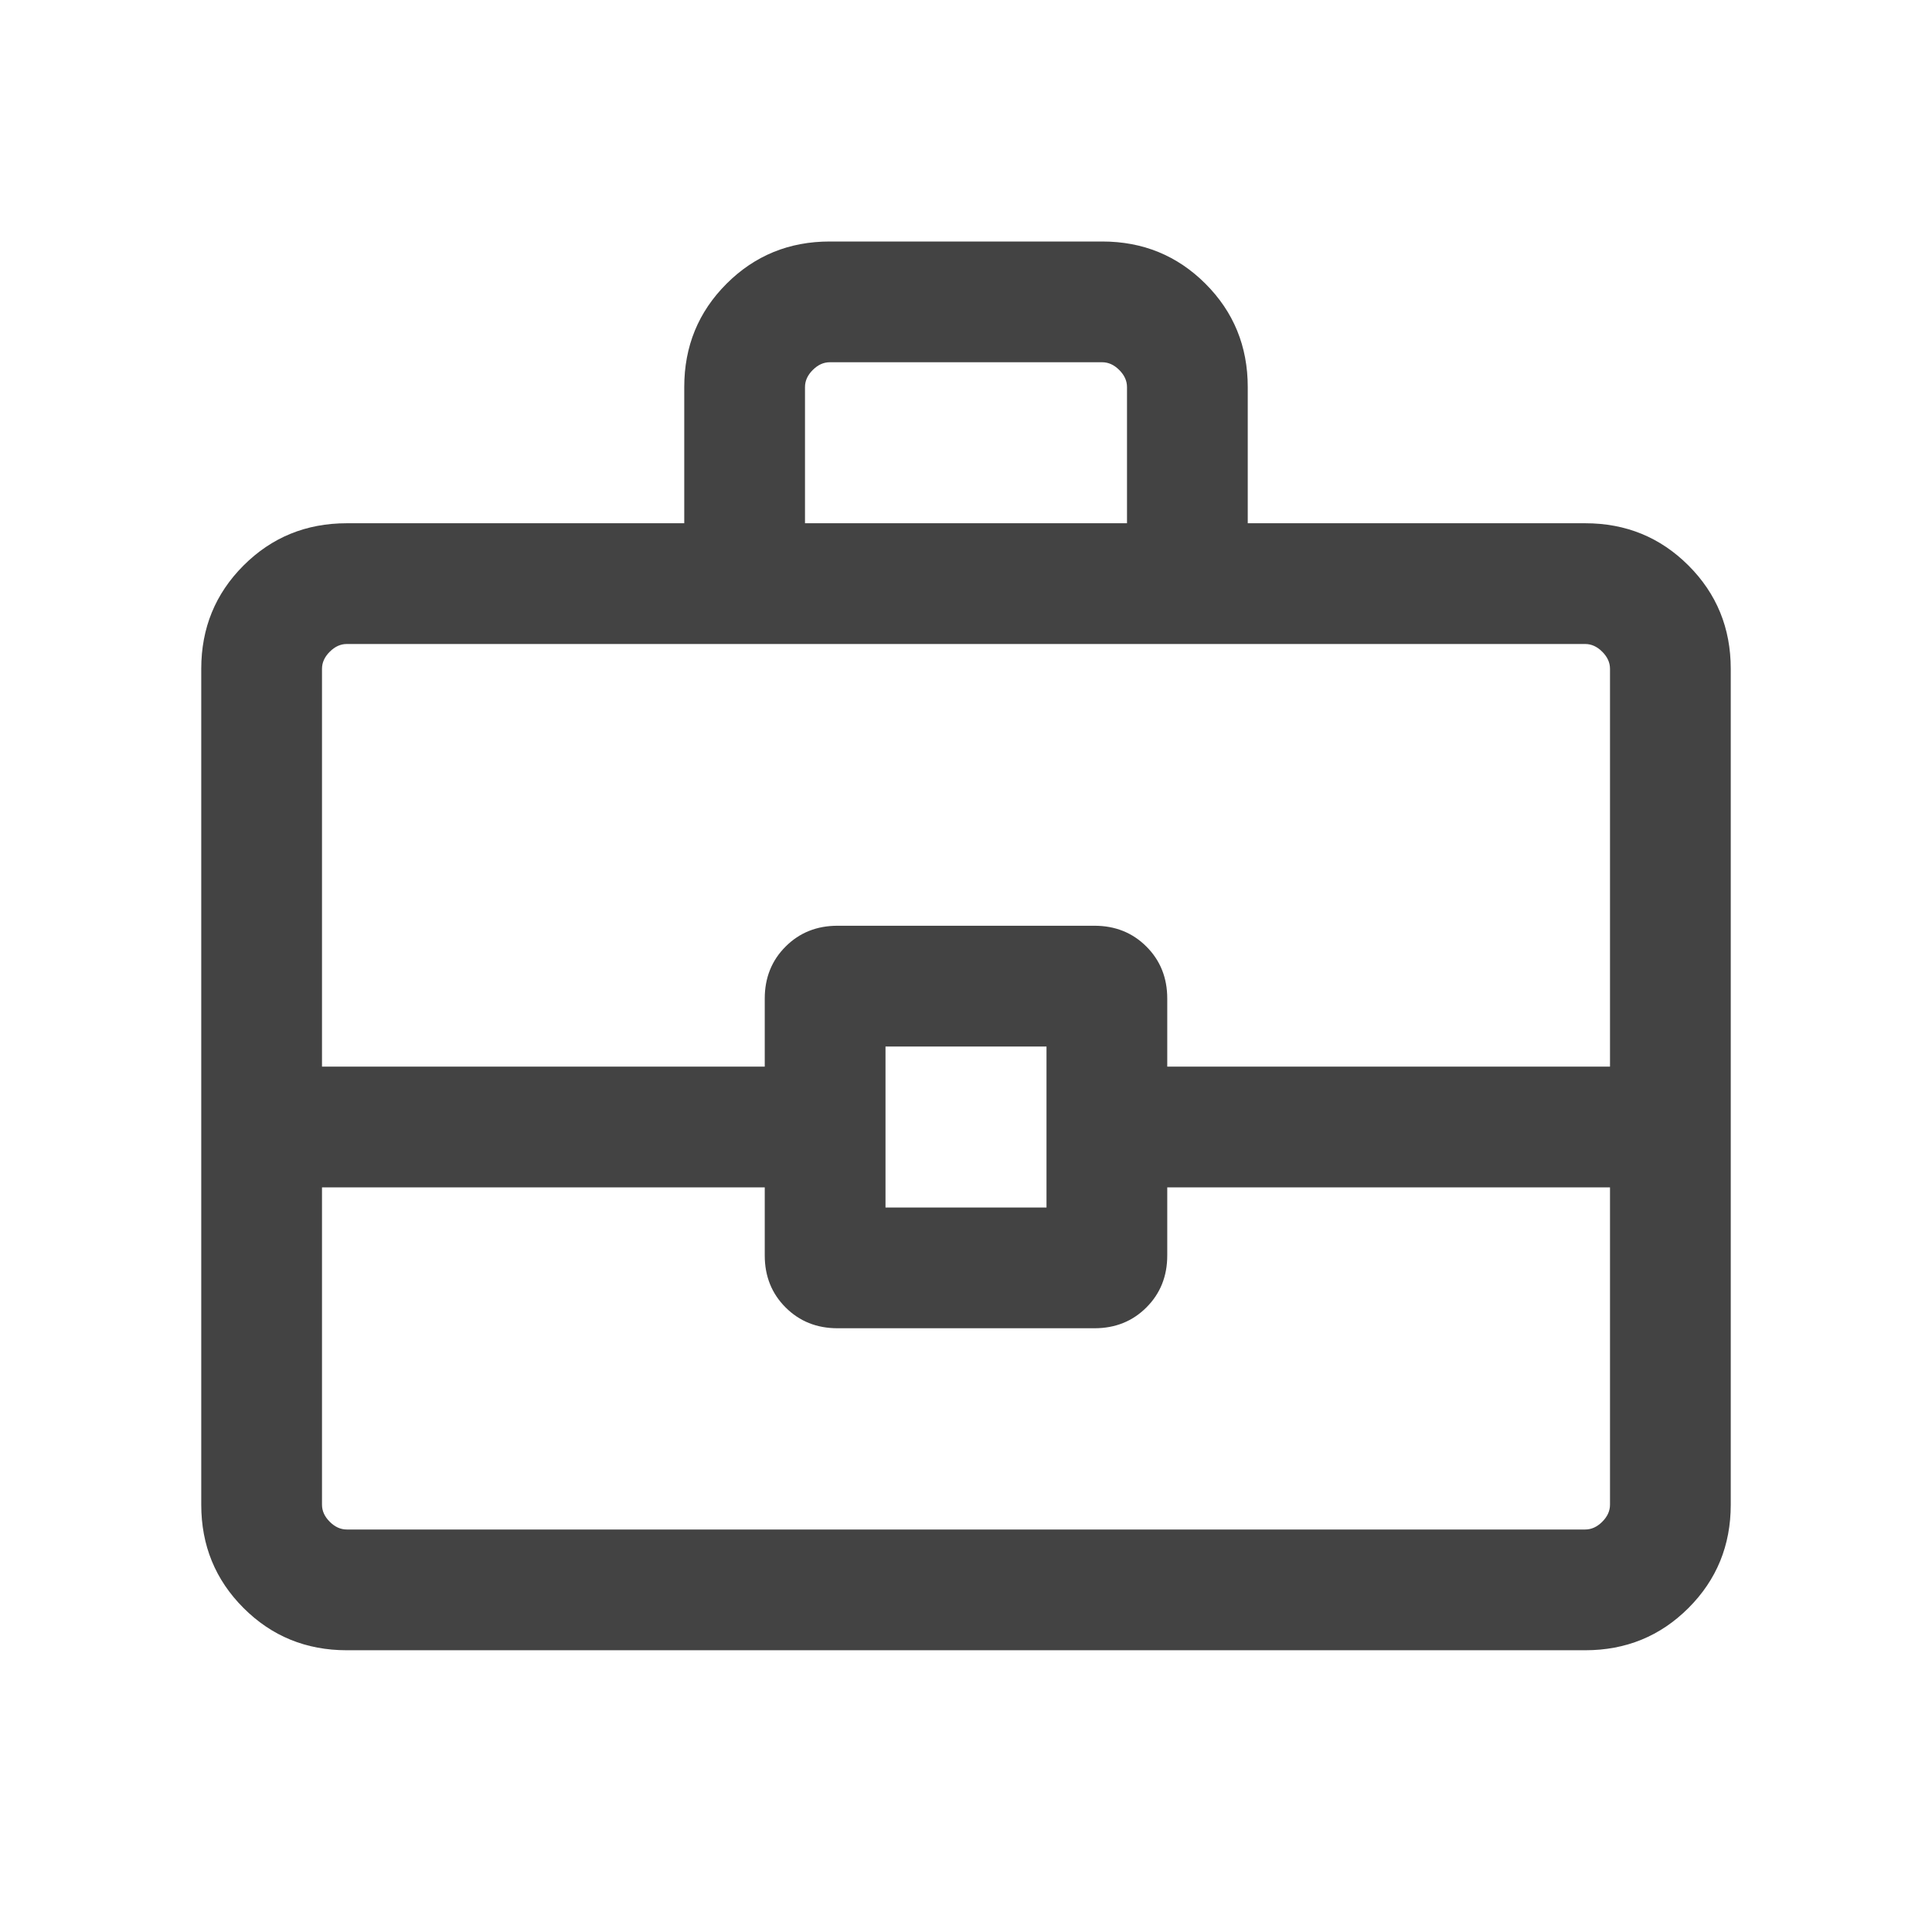
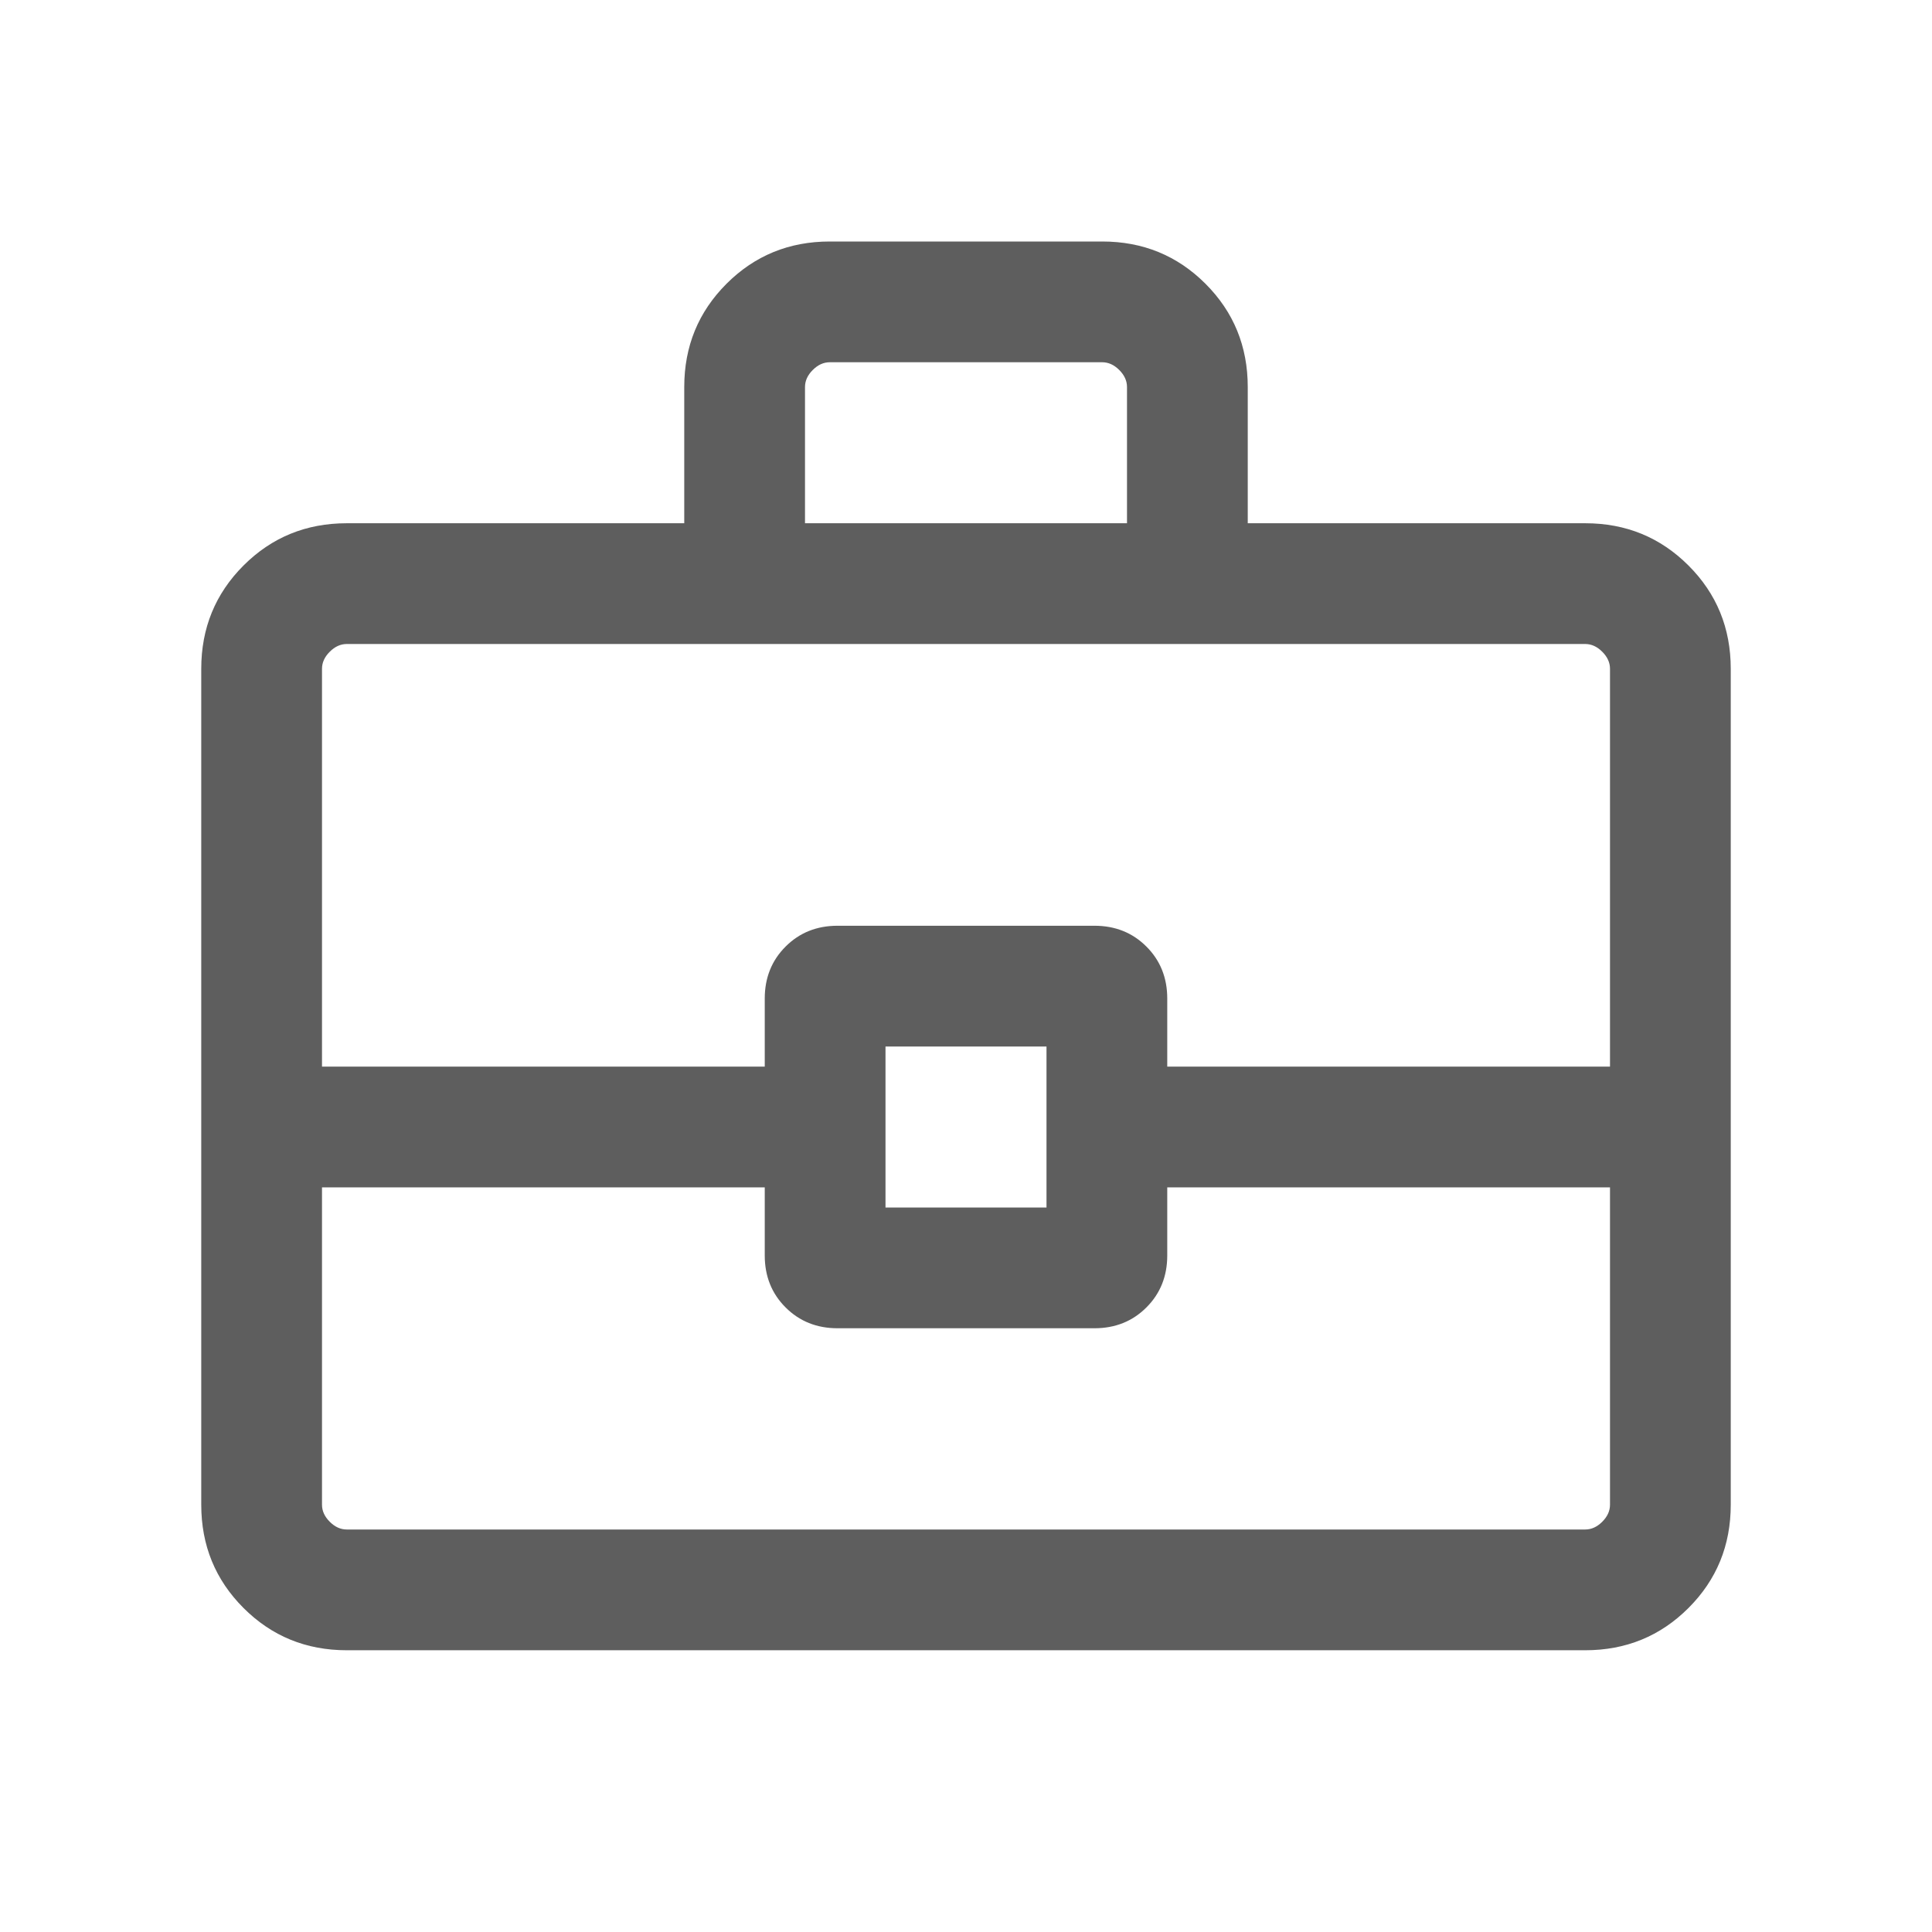
- <svg xmlns="http://www.w3.org/2000/svg" height="24px" viewBox="0 -960 960 960" width="24px" fill="#434343">
+ <svg xmlns="http://www.w3.org/2000/svg" height="24px" viewBox="0 -960 960 960" width="24px" fill="#5E5E5E">
  <path d="M172.31-140Q142-140 121-161q-21-21-21-51.31v-415.38Q100-658 121-679q21-21 51.31-21H340v-67.69Q340-798 361-819q21-21 51.31-21h135.38Q578-840 599-819q21 21 21 51.31V-700h167.69Q818-700 839-679q21 21 21 51.31v415.38Q860-182 839-161q-21 21-51.31 21H172.31ZM400-700h160v-67.69q0-4.62-3.85-8.46-3.84-3.85-8.46-3.85H412.31q-4.62 0-8.46 3.85-3.85 3.84-3.85 8.46V-700Zm400 330H580v33.84q0 15.47-10.35 25.81Q559.31-300 543.84-300H416.16q-15.47 0-25.81-10.35Q380-320.69 380-336.16V-370H160v157.69q0 4.62 3.85 8.46 3.84 3.85 8.46 3.85h615.38q4.62 0 8.46-3.85 3.85-3.84 3.85-8.46V-370Zm-360 10h80v-80h-80v80Zm-280-70h220v-33.84q0-15.47 10.35-25.81Q400.69-500 416.16-500h127.68q15.47 0 25.81 10.35Q580-479.31 580-463.84V-430h220v-197.69q0-4.62-3.85-8.46-3.84-3.85-8.46-3.85H172.31q-4.62 0-8.46 3.85-3.85 3.84-3.85 8.46V-430Zm320 30Z" />
</svg>
